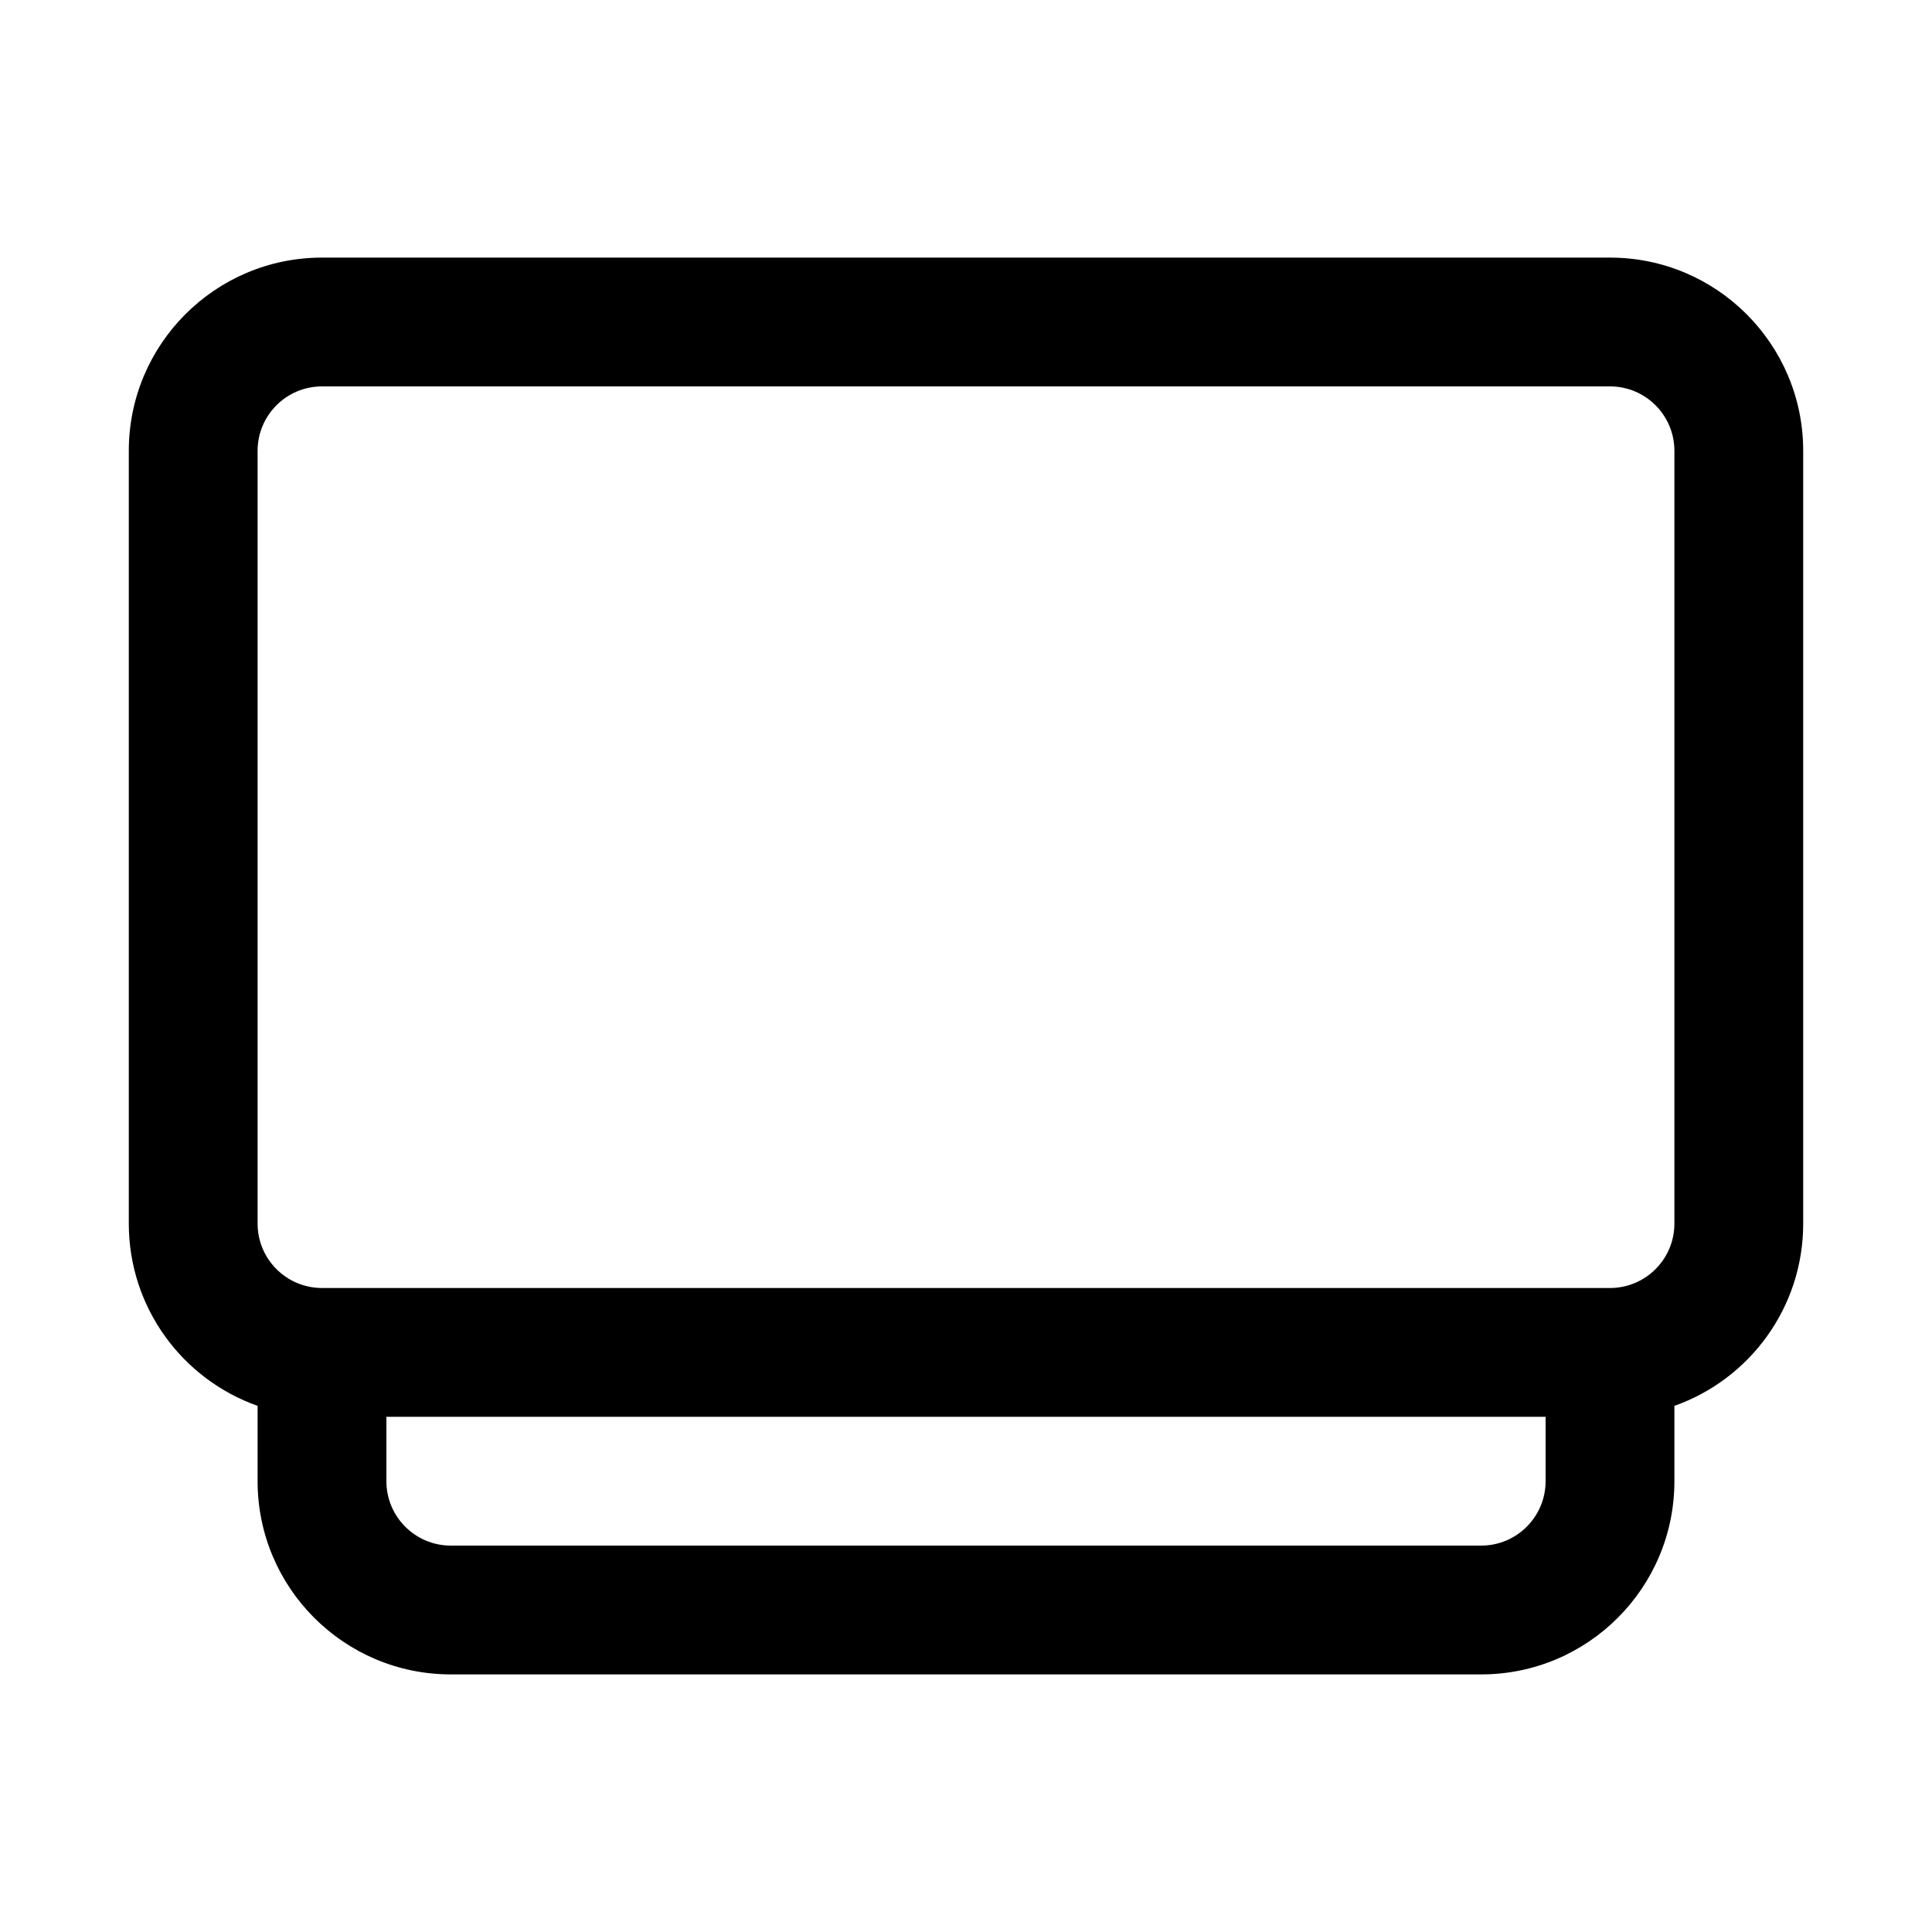
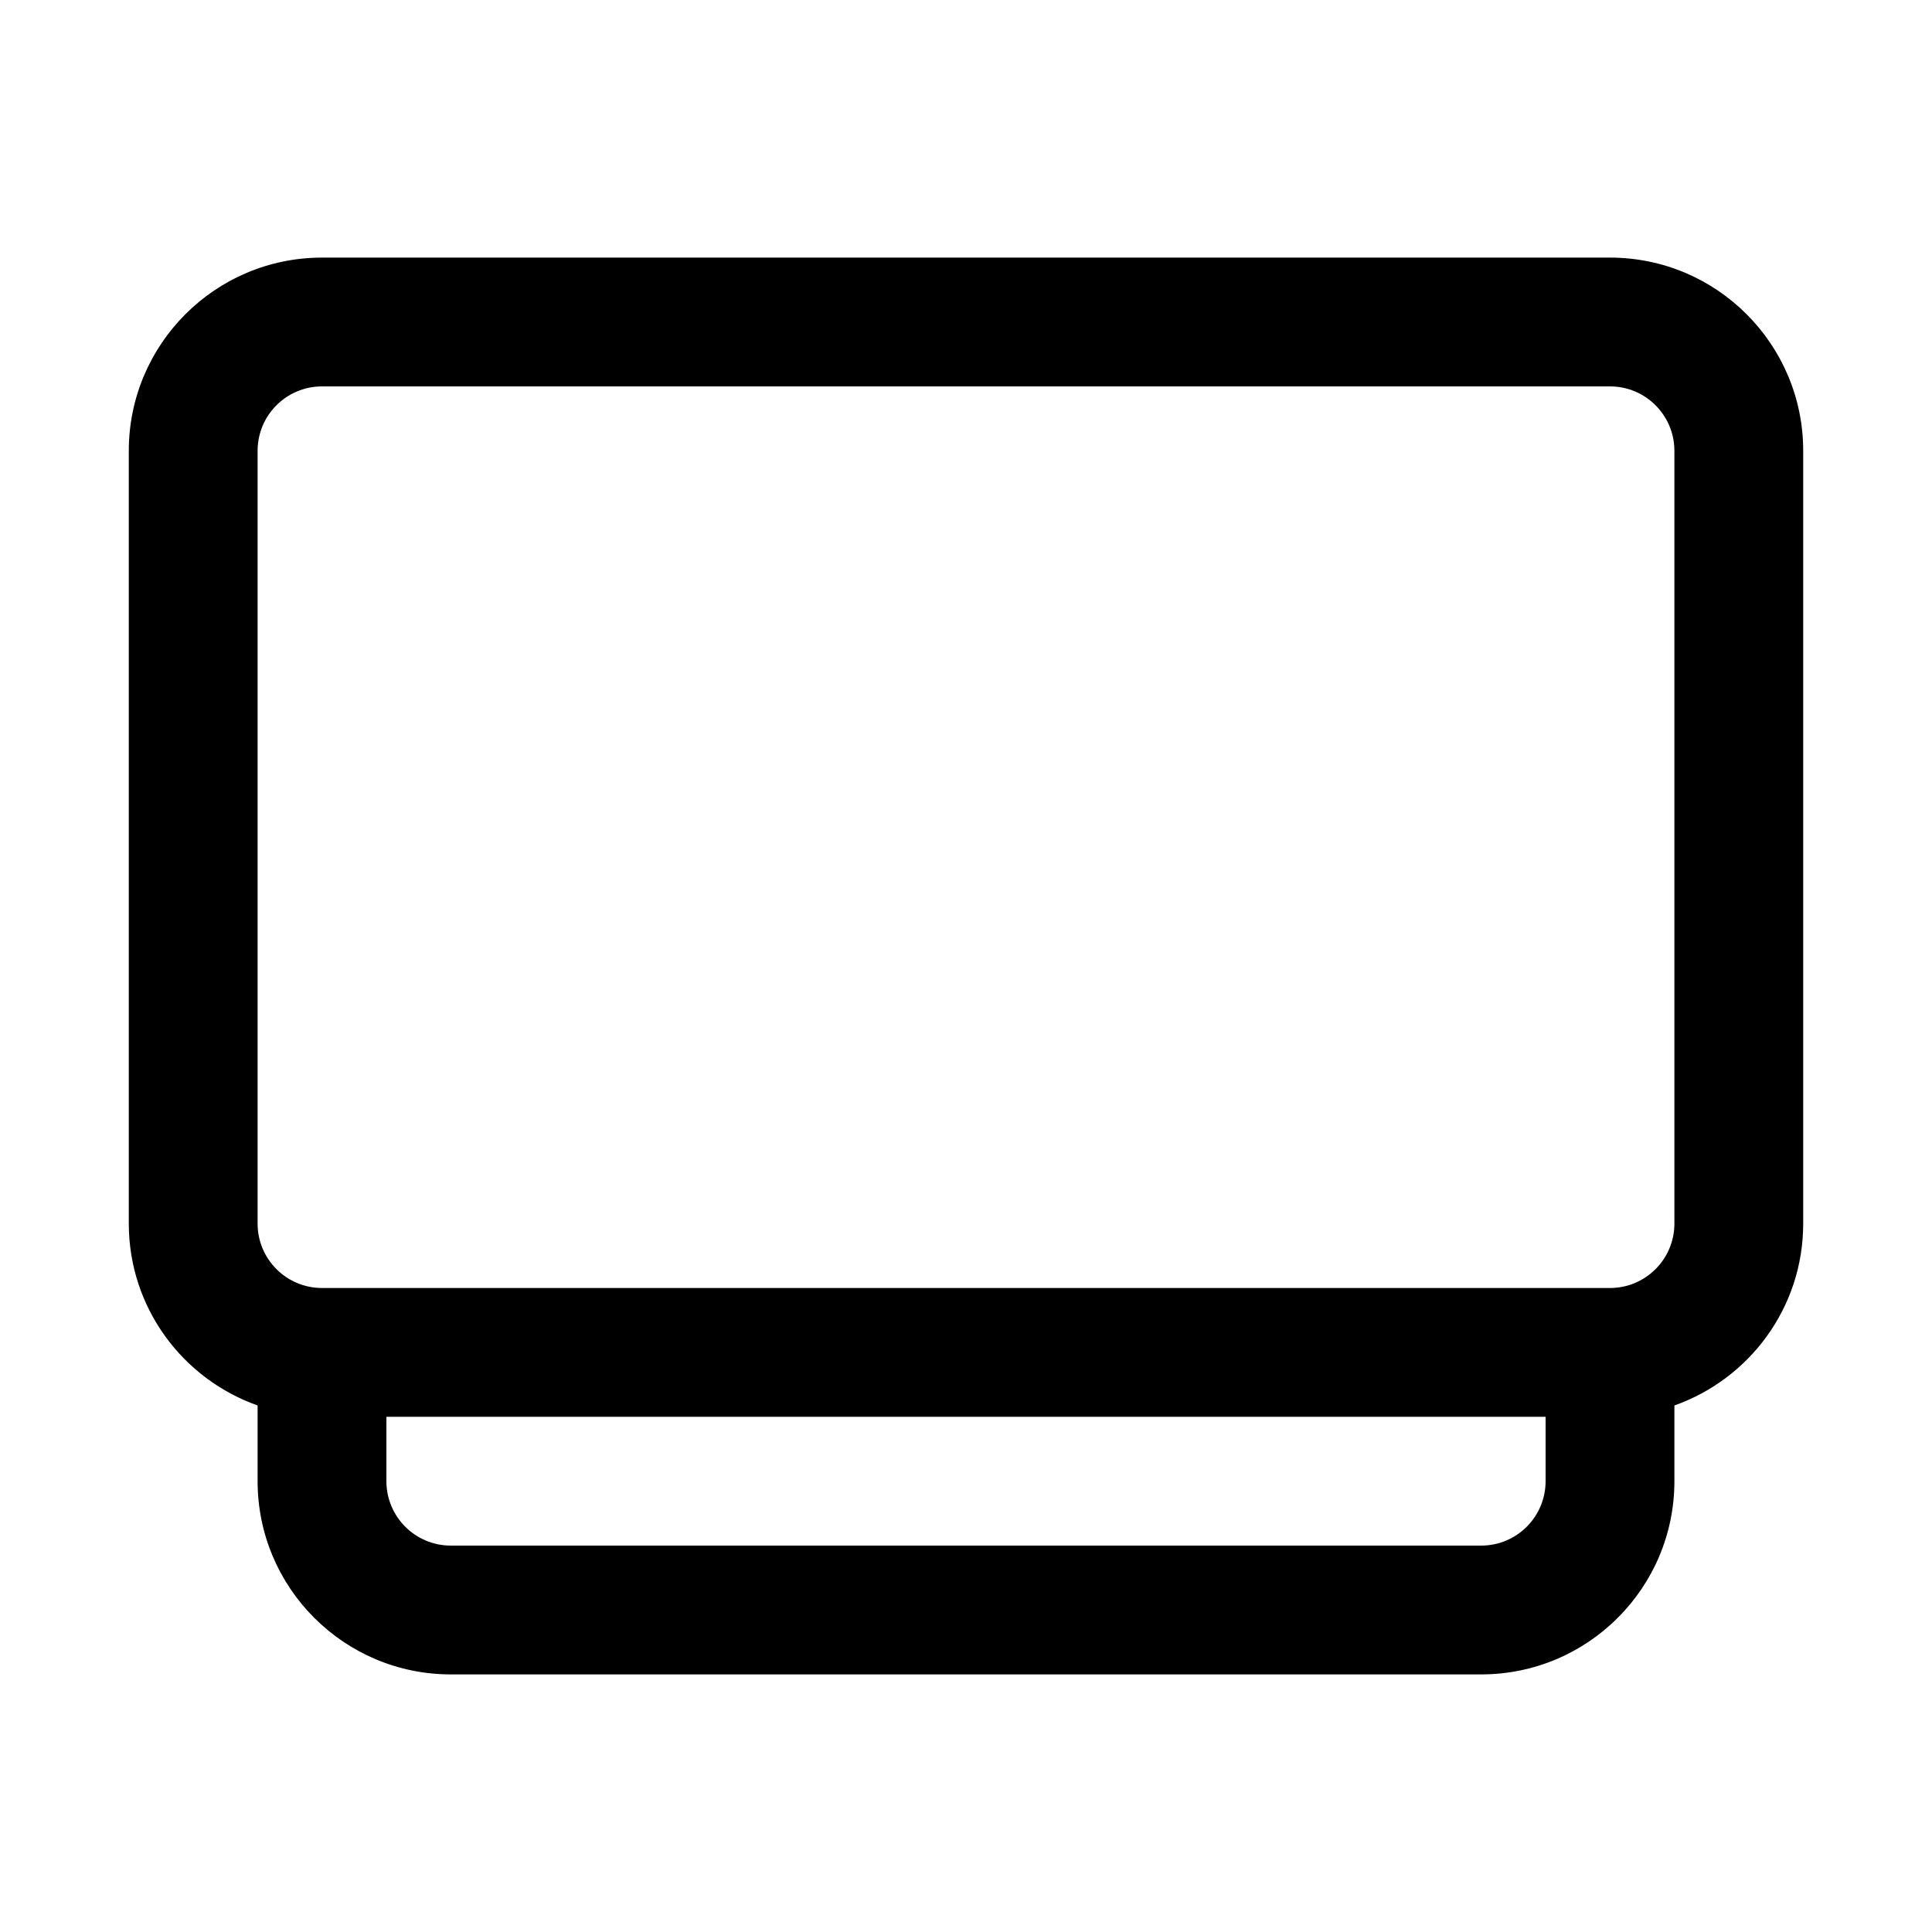
<svg xmlns="http://www.w3.org/2000/svg" width="15" height="15" viewBox="0 0 15 15" fill="none">
-   <path fill-rule="evenodd" clip-rule="evenodd" d="M2 3.5C2 3.224 2.224 3 2.5 3H12.5C12.776 3 13 3.224 13 3.5V9.5C13 9.776 12.776 10 12.5 10H2.5C2.224 10 2 9.776 2 9.5V3.5ZM2 10.915C1.417 10.709 1 10.153 1 9.5V3.5C1 2.672 1.672 2 2.5 2H12.5C13.328 2 14 2.672 14 3.5V9.5C14 10.153 13.583 10.709 13 10.915V11.5C13 12.328 12.328 13 11.5 13H3.5C2.672 13 2 12.328 2 11.5V10.915ZM12 11V11.5C12 11.776 11.776 12 11.5 12H3.5C3.224 12 3 11.776 3 11.5V11H12Z" fill="currentColor" />
+   <path d="M12.5 2C13.328 2 14 2.672 14 3.5V9.5C14 10.153 13.582 10.706 13 10.912V11.5C13 12.328 12.328 13 11.5 13H3.5C2.672 13 2 12.328 2 11.5V10.912C1.418 10.706 1 10.153 1 9.5V3.5C1 2.672 1.672 2 2.5 2H12.5ZM3 11V11.5C3 11.776 3.224 12 3.5 12H11.5C11.776 12 12 11.776 12 11.5V11H3ZM2.5 3C2.224 3 2 3.224 2 3.5V9.5C2 9.776 2.224 10 2.5 10H12.5C12.776 10 13 9.776 13 9.5V3.5C13 3.224 12.776 3 12.5 3H2.5Z" fill="currentColor" />
</svg>
